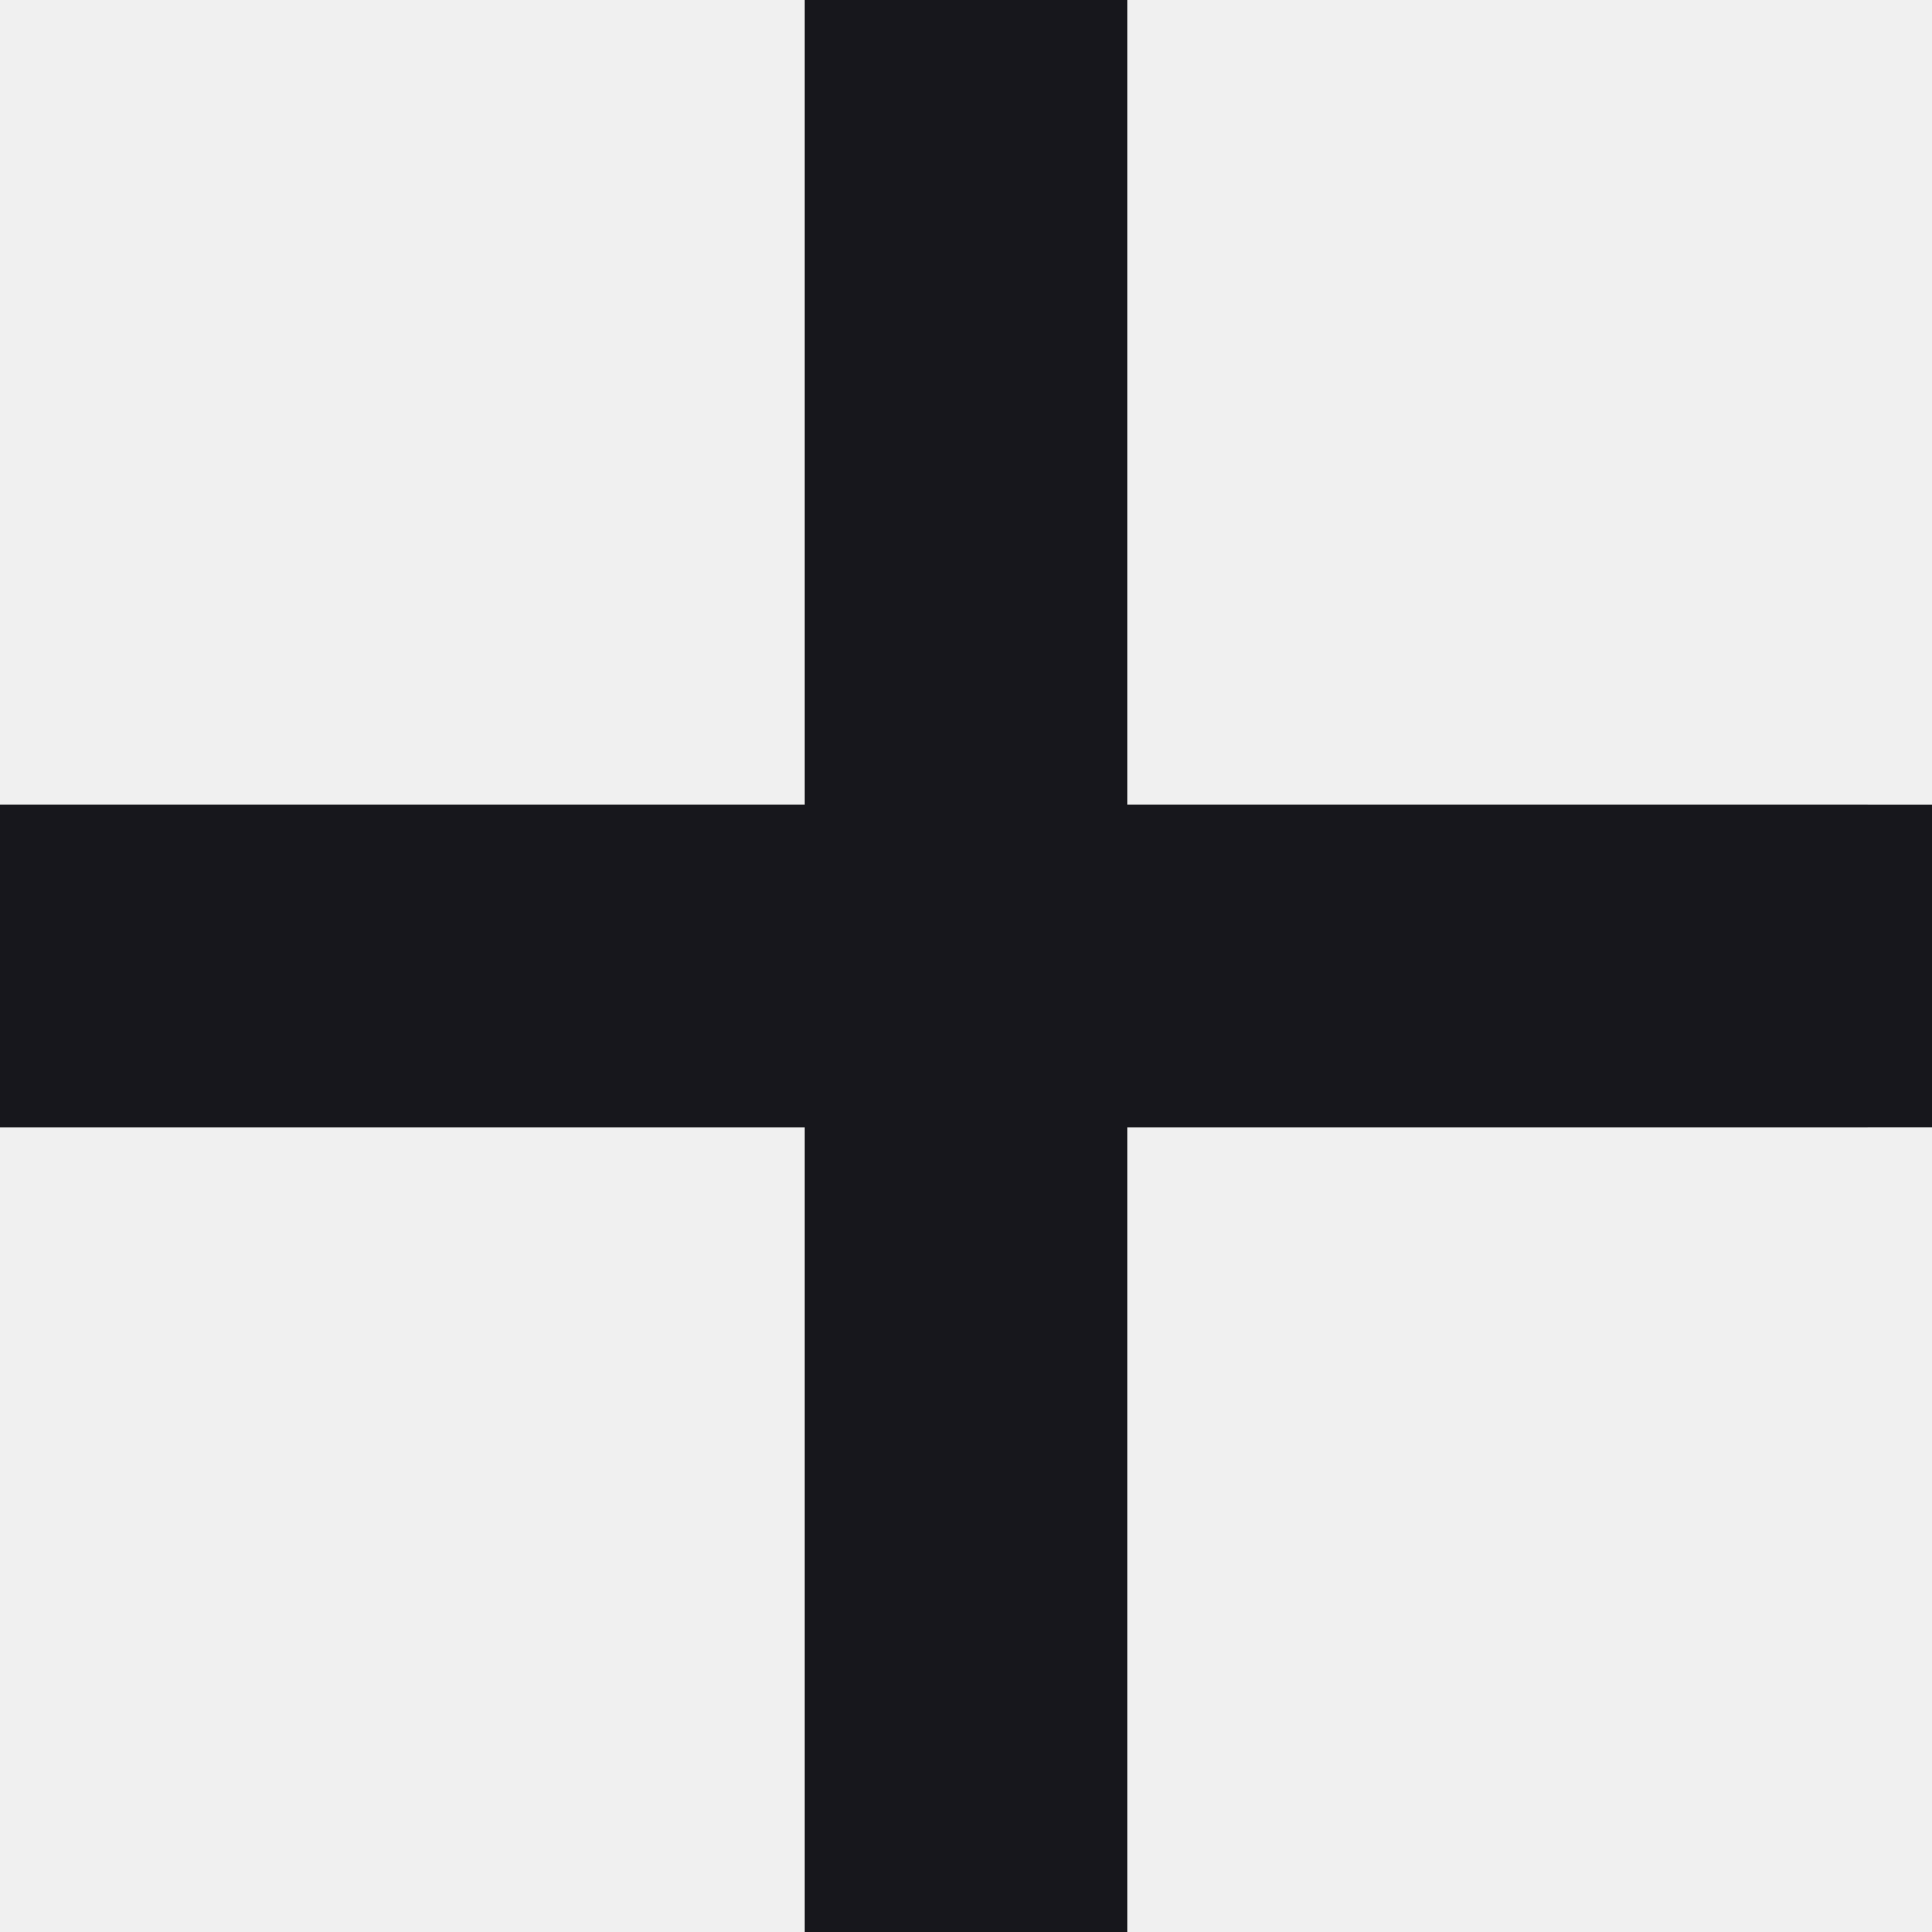
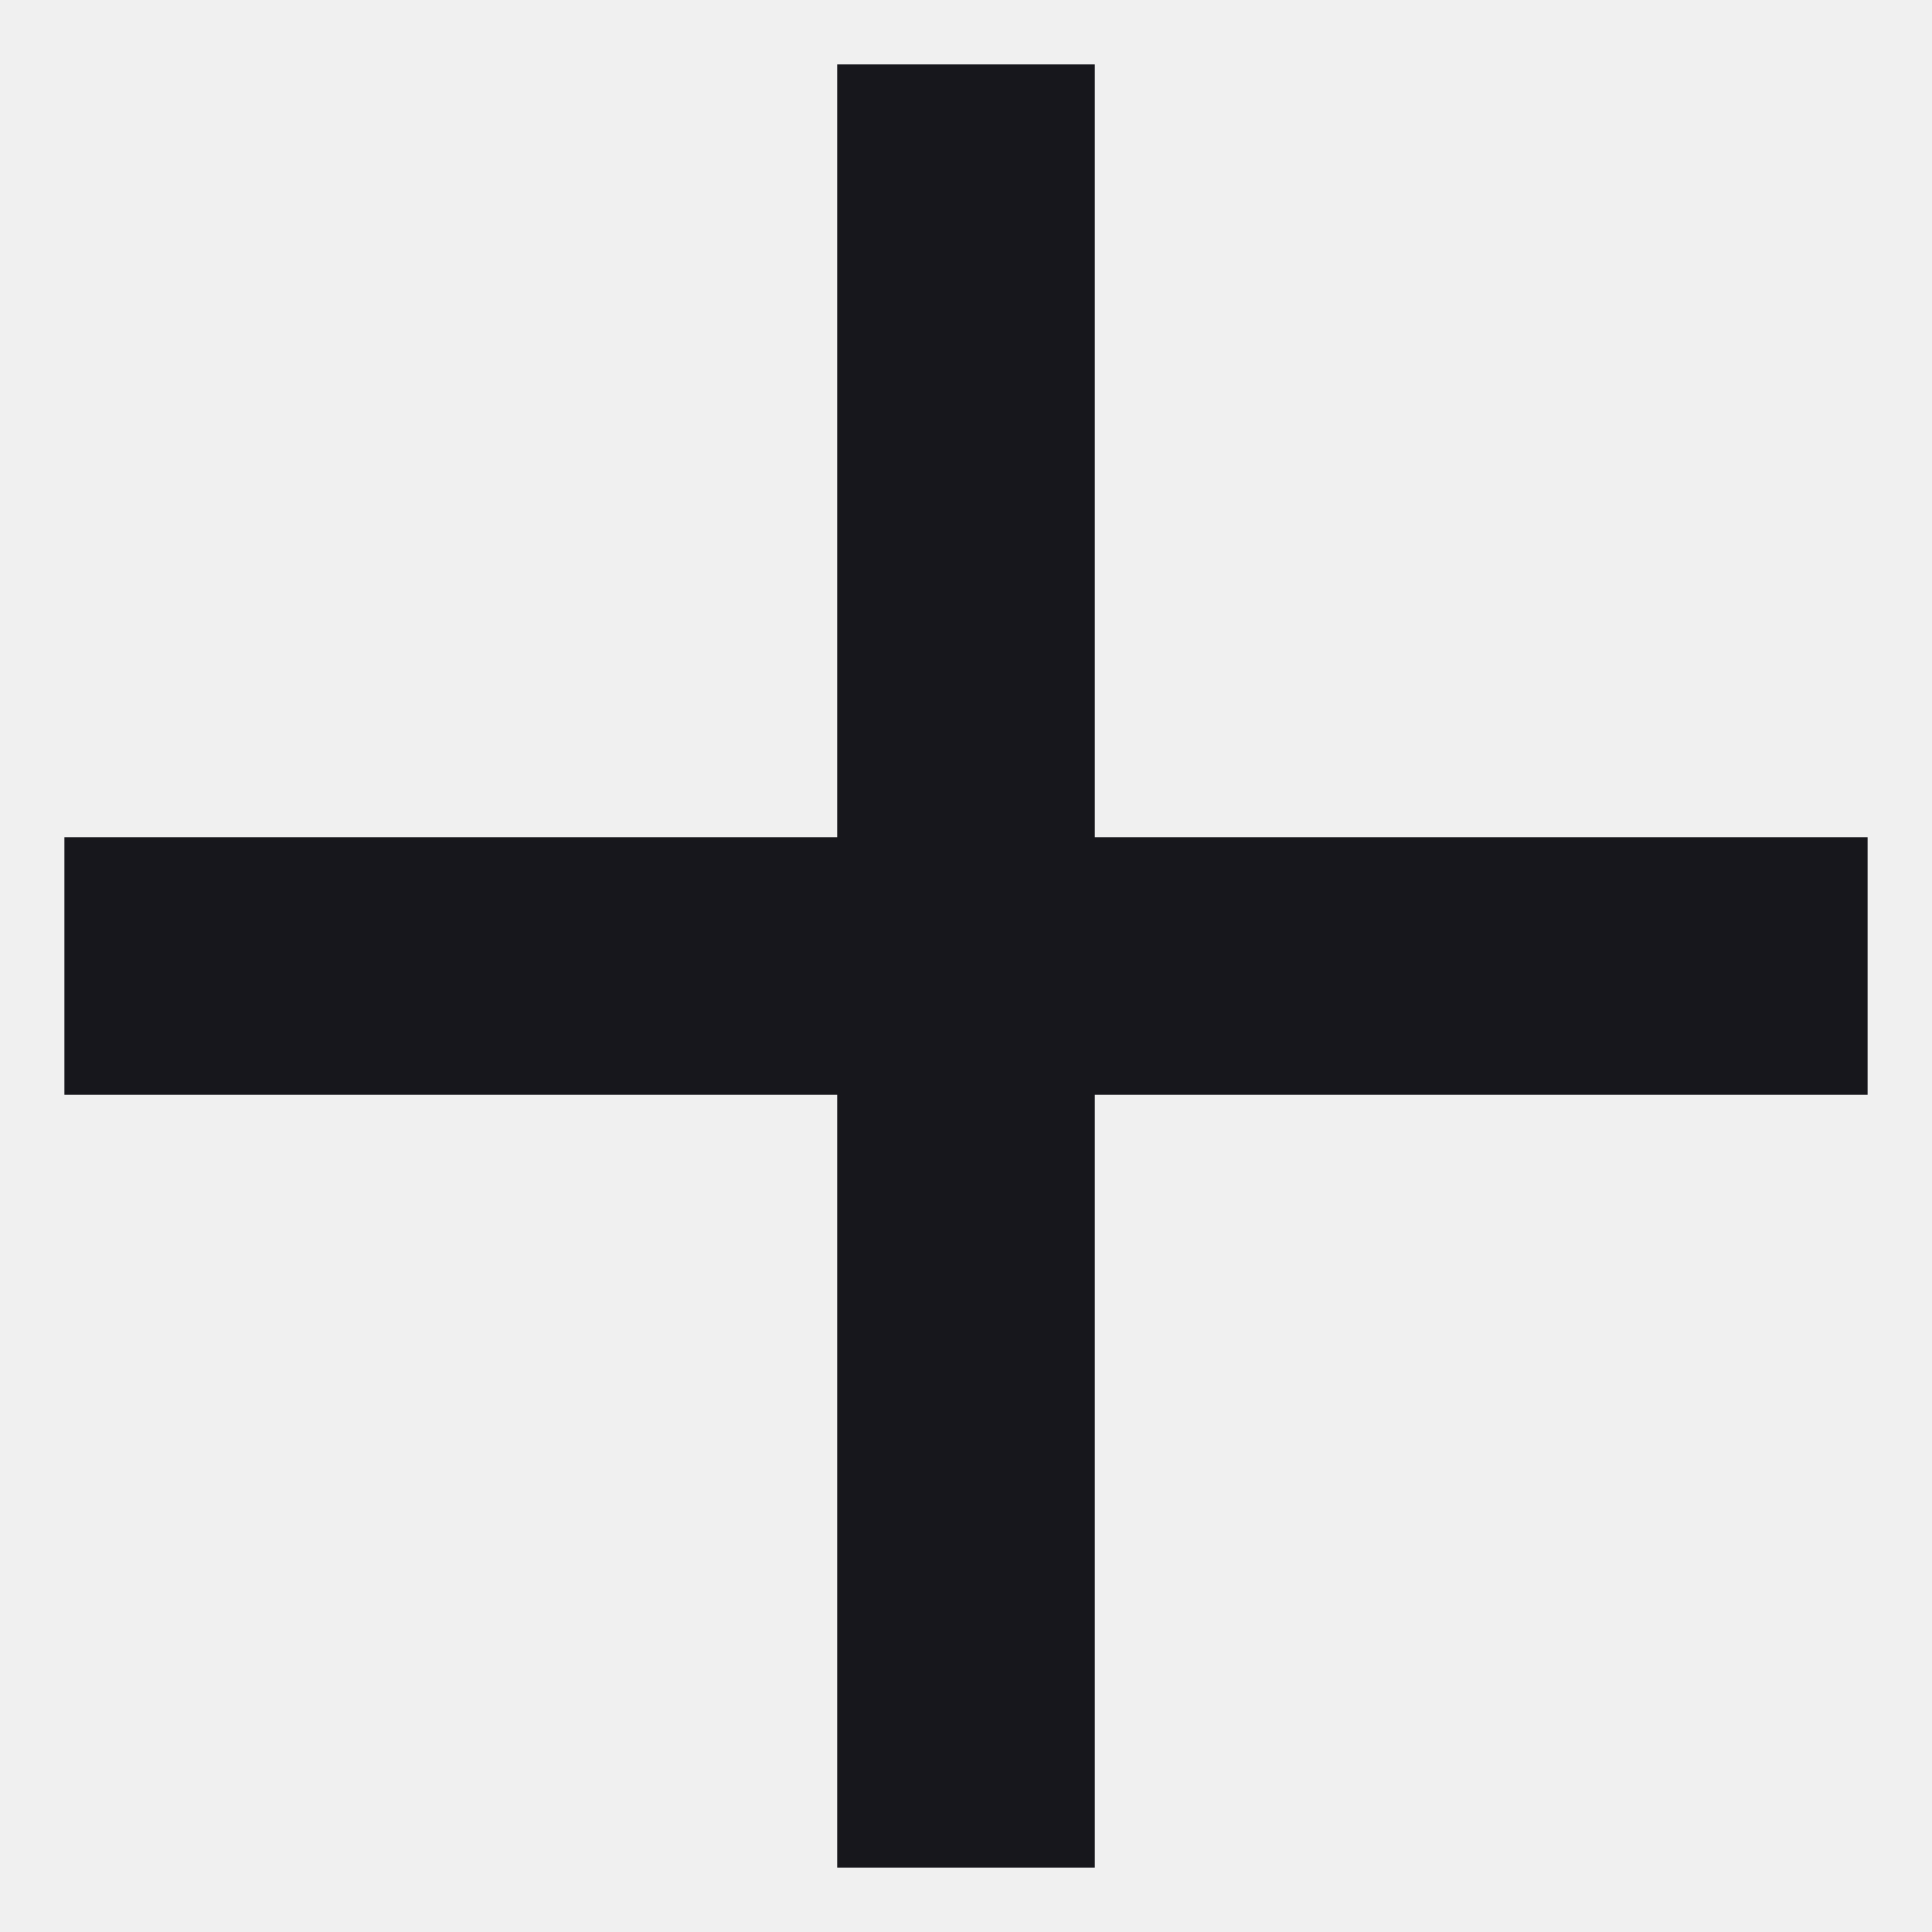
<svg xmlns="http://www.w3.org/2000/svg" width="60" height="60" viewBox="0 0 60 60" fill="none">
-   <g clip-path="url(#clip0)">
-     <rect x="58" y="25" width="10" height="60" transform="rotate(90 58 25)" fill="#C4C4C4" />
-     <path fill-rule="evenodd" clip-rule="evenodd" d="M35 0H25V25H0V35H25V60H35V35H60V25H35V0Z" fill="#17171C" />
-   </g>
-   <defs>
-     <clipPath id="clip0">
-       <rect width="60" height="60" fill="white" />
-     </clipPath>
-   </defs>
+   <path fill-rule="evenodd" clip-rule="evenodd" d="M34 2H26V26H2V34H26V58H34V34H58V26H34V2Z" fill="#17171C" />
</svg>
